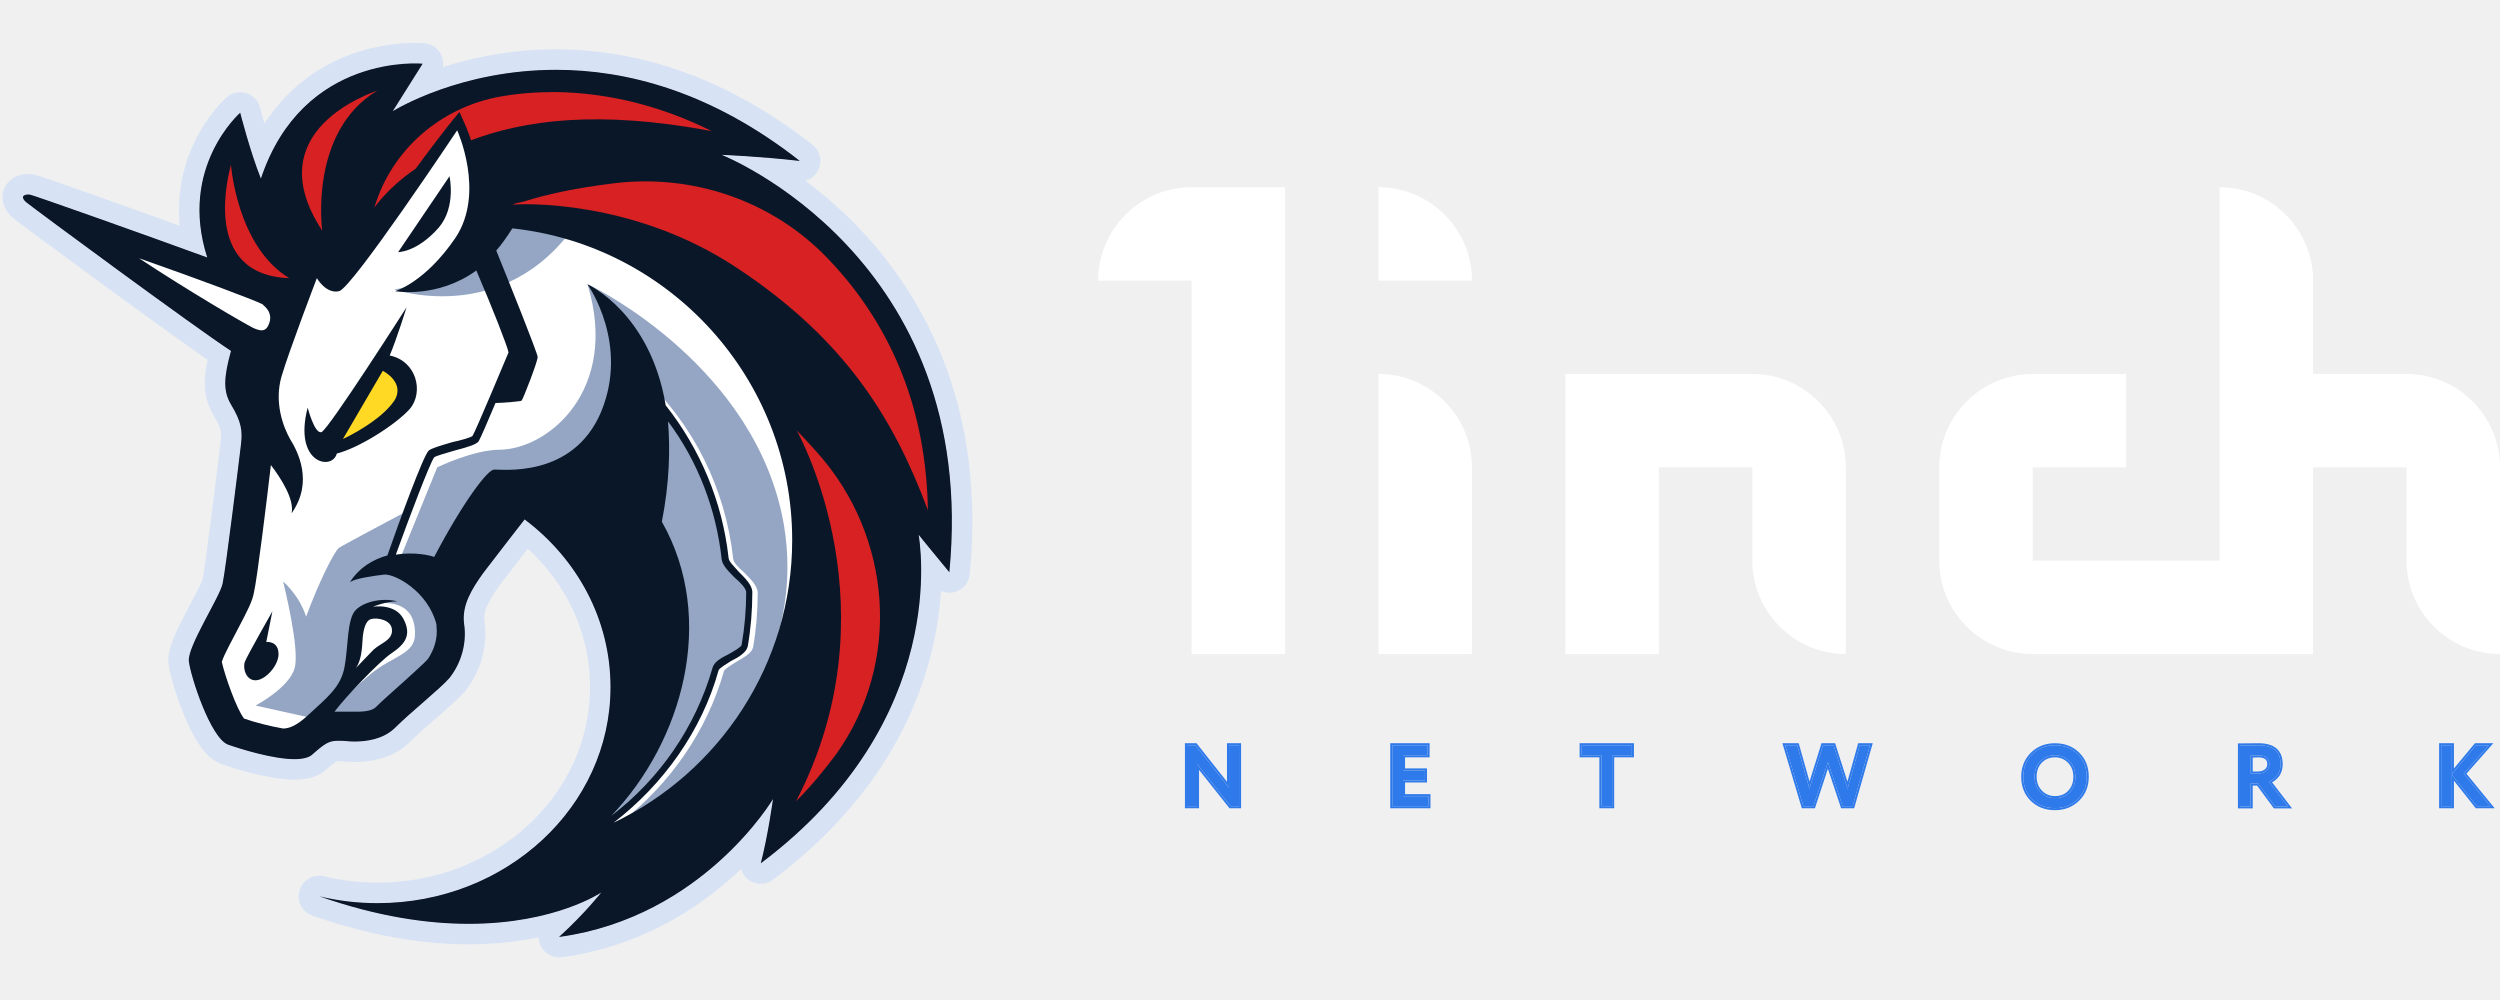
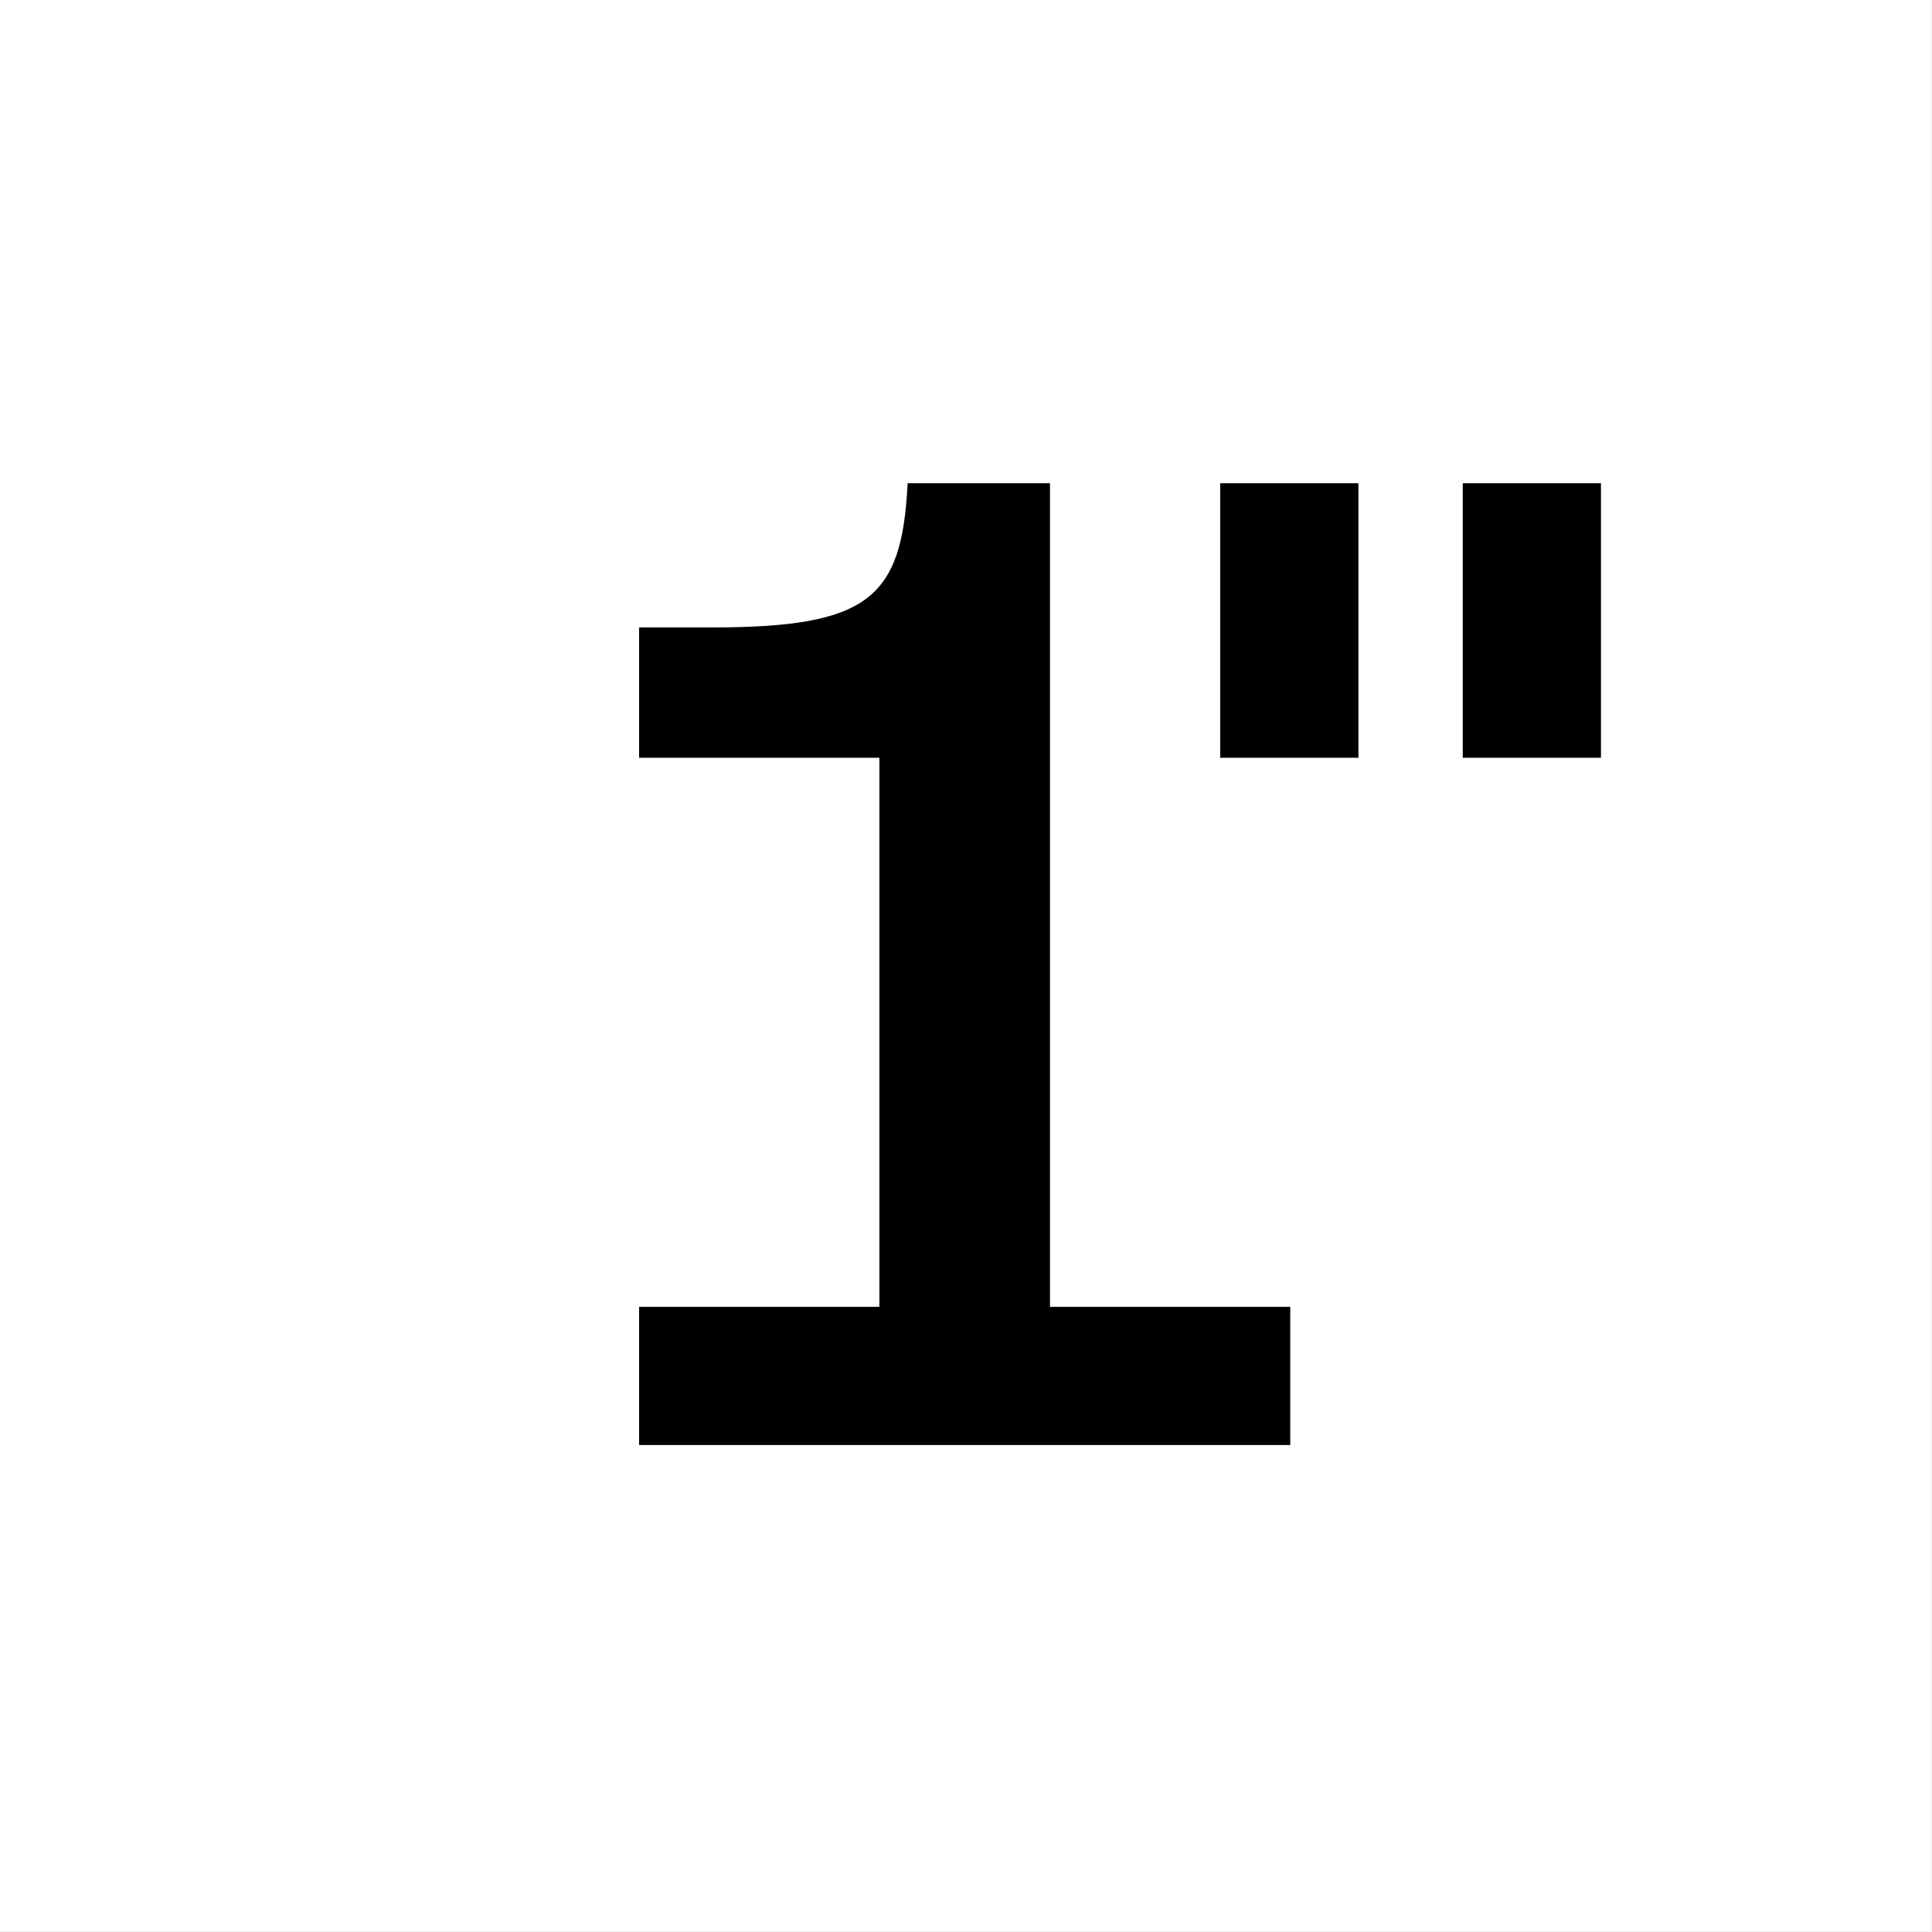
- <svg xmlns="http://www.w3.org/2000/svg" width="200" height="80" viewBox="0 0 200 80" fill="none">
-   <path d="M87.851 22.446H95.327V52.325H102.804V14.977H95.327C91.215 14.977 87.851 18.338 87.851 22.446Z" fill="white" />
-   <path d="M110.28 52.325H117.757V37.386C117.757 33.277 114.393 29.916 110.28 29.916V52.325Z" fill="white" />
-   <path d="M125.234 29.916V52.325H132.71V37.386H140.187V44.855C140.187 48.964 143.552 52.325 147.664 52.325V37.386C147.664 33.277 144.299 29.916 140.187 29.916H125.234Z" fill="white" />
-   <path d="M192.523 29.916H185.047V22.446C185.047 18.338 181.682 14.977 177.57 14.977V44.855H162.617V37.386H170.094V29.916H162.617C158.505 29.916 155.14 33.277 155.14 37.386V44.855C155.14 48.964 158.505 52.325 162.617 52.325H185.047V37.386H192.523V44.855C192.523 48.964 195.888 52.325 200 52.325V37.386C200 33.277 196.636 29.916 192.523 29.916Z" fill="white" />
-   <path d="M110.28 22.446H117.757C117.757 18.338 114.393 14.977 110.28 14.977V22.446Z" fill="white" />
-   <mask id="path-2-outside-1_1507_1396" maskUnits="userSpaceOnUse" x="93.959" y="58.622" width="106" height="7" fill="black">
-     <rect fill="white" x="93.959" y="58.622" width="106" height="7" />
-     <path fill-rule="evenodd" clip-rule="evenodd" d="M99.123 59.622V64.496H98.441L95.76 61.119V64.496H94.959V59.622H95.641L98.322 63.013V59.622H99.123ZM114.273 64.496H111.384V59.622H114.204V60.423H112.24V61.635H113.995V62.435H112.24V63.696H114.273V64.496ZM126.534 60.423H128.114V64.496H128.971V60.423H130.551V59.622H126.534V60.423ZM148.779 59.622H149.601L148.208 64.496H147.408L146.231 60.973L145.075 64.496H144.267L142.812 59.622H143.773L144.755 63.097L145.841 59.622H146.69L147.804 63.104L148.779 59.622ZM162.571 60.346C162.098 60.829 161.861 61.426 161.861 62.136C161.861 62.883 162.1 63.489 162.578 63.953C163.057 64.417 163.662 64.65 164.396 64.65C165.125 64.65 165.73 64.413 166.213 63.939C166.696 63.466 166.937 62.865 166.937 62.136C166.937 61.393 166.696 60.787 166.213 60.319C165.735 59.854 165.129 59.622 164.396 59.622C163.662 59.622 163.054 59.864 162.571 60.346ZM163.233 63.361C162.922 63.036 162.766 62.628 162.766 62.136C162.766 61.635 162.92 61.224 163.226 60.903C163.537 60.583 163.927 60.423 164.396 60.423C164.855 60.423 165.243 60.583 165.559 60.903C165.874 61.228 166.032 61.639 166.032 62.136C166.032 62.628 165.884 63.036 165.586 63.361C165.294 63.686 164.897 63.849 164.396 63.849C163.932 63.849 163.544 63.686 163.233 63.361ZM180.054 62.686V64.51H179.198V59.636C179.439 59.636 179.702 59.634 179.985 59.629C180.268 59.624 180.5 59.622 180.681 59.622C181.86 59.622 182.45 60.123 182.45 61.126C182.45 61.498 182.354 61.804 182.164 62.045C181.974 62.277 181.756 62.435 181.51 62.519L183.035 64.51H181.997L180.653 62.686H180.054ZM180.639 60.423C180.616 60.423 180.579 60.425 180.528 60.43C180.477 60.43 180.405 60.432 180.312 60.437H180.054V61.885H180.611C180.885 61.885 181.108 61.818 181.28 61.683C181.456 61.549 181.544 61.365 181.544 61.133C181.544 60.66 181.243 60.423 180.639 60.423ZM195.294 64.496H196.151V61.983L198.142 64.496H199.228L197.098 61.892L199.103 59.622H198.073L196.151 61.934V59.622H195.294V64.496Z" />
-   </mask>
-   <path fill-rule="evenodd" clip-rule="evenodd" d="M99.123 59.622V64.496H98.441L95.76 61.119V64.496H94.959V59.622H95.641L98.322 63.013V59.622H99.123ZM114.273 64.496H111.384V59.622H114.204V60.423H112.24V61.635H113.995V62.435H112.24V63.696H114.273V64.496ZM126.534 60.423H128.114V64.496H128.971V60.423H130.551V59.622H126.534V60.423ZM148.779 59.622H149.601L148.208 64.496H147.408L146.231 60.973L145.075 64.496H144.267L142.812 59.622H143.773L144.755 63.097L145.841 59.622H146.69L147.804 63.104L148.779 59.622ZM162.571 60.346C162.098 60.829 161.861 61.426 161.861 62.136C161.861 62.883 162.1 63.489 162.578 63.953C163.057 64.417 163.662 64.65 164.396 64.65C165.125 64.65 165.73 64.413 166.213 63.939C166.696 63.466 166.937 62.865 166.937 62.136C166.937 61.393 166.696 60.787 166.213 60.319C165.735 59.854 165.129 59.622 164.396 59.622C163.662 59.622 163.054 59.864 162.571 60.346ZM163.233 63.361C162.922 63.036 162.766 62.628 162.766 62.136C162.766 61.635 162.92 61.224 163.226 60.903C163.537 60.583 163.927 60.423 164.396 60.423C164.855 60.423 165.243 60.583 165.559 60.903C165.874 61.228 166.032 61.639 166.032 62.136C166.032 62.628 165.884 63.036 165.586 63.361C165.294 63.686 164.897 63.849 164.396 63.849C163.932 63.849 163.544 63.686 163.233 63.361ZM180.054 62.686V64.51H179.198V59.636C179.439 59.636 179.702 59.634 179.985 59.629C180.268 59.624 180.5 59.622 180.681 59.622C181.86 59.622 182.45 60.123 182.45 61.126C182.45 61.498 182.354 61.804 182.164 62.045C181.974 62.277 181.756 62.435 181.51 62.519L183.035 64.51H181.997L180.653 62.686H180.054ZM180.639 60.423C180.616 60.423 180.579 60.425 180.528 60.43C180.477 60.43 180.405 60.432 180.312 60.437H180.054V61.885H180.611C180.885 61.885 181.108 61.818 181.28 61.683C181.456 61.549 181.544 61.365 181.544 61.133C181.544 60.66 181.243 60.423 180.639 60.423ZM195.294 64.496H196.151V61.983L198.142 64.496H199.228L197.098 61.892L199.103 59.622H198.073L196.151 61.934V59.622H195.294V64.496Z" fill="#2F7AEA" />
-   <path d="M99.123 64.496V64.66H99.287V64.496H99.123ZM99.123 59.622H99.287V59.458H99.123V59.622ZM98.441 64.496L98.312 64.598L98.361 64.66H98.441V64.496ZM95.76 61.119L95.888 61.017L95.596 60.649V61.119H95.76ZM95.76 64.496V64.66H95.924V64.496H95.76ZM94.959 64.496H94.795V64.66H94.959V64.496ZM94.959 59.622V59.458H94.795V59.622H94.959ZM95.641 59.622L95.77 59.52L95.721 59.458H95.641V59.622ZM98.322 63.013L98.194 63.115L98.486 63.485V63.013H98.322ZM98.322 59.622V59.458H98.158V59.622H98.322ZM111.384 64.496H111.22V64.66H111.384V64.496ZM114.273 64.496V64.66H114.437V64.496H114.273ZM111.384 59.622V59.458H111.22V59.622H111.384ZM114.204 59.622H114.368V59.458H114.204V59.622ZM114.204 60.423V60.587H114.368V60.423H114.204ZM112.24 60.423V60.259H112.076V60.423H112.24ZM112.24 61.635H112.076V61.798H112.24V61.635ZM113.995 61.635H114.159V61.471H113.995V61.635ZM113.995 62.435V62.599H114.159V62.435H113.995ZM112.24 62.435V62.271H112.076V62.435H112.24ZM112.24 63.696H112.076V63.859H112.24V63.696ZM114.273 63.696H114.437V63.532H114.273V63.696ZM128.114 60.423H128.278V60.259H128.114V60.423ZM126.534 60.423H126.37V60.587H126.534V60.423ZM128.114 64.496H127.95V64.66H128.114V64.496ZM128.971 64.496V64.66H129.135V64.496H128.971ZM128.971 60.423V60.259H128.807V60.423H128.971ZM130.551 60.423V60.587H130.715V60.423H130.551ZM130.551 59.622H130.715V59.458H130.551V59.622ZM126.534 59.622V59.458H126.37V59.622H126.534ZM149.601 59.622L149.759 59.667L149.818 59.458H149.601V59.622ZM148.779 59.622V59.458H148.655L148.621 59.578L148.779 59.622ZM148.208 64.496V64.66H148.332L148.366 64.541L148.208 64.496ZM147.408 64.496L147.252 64.548L147.289 64.66H147.408V64.496ZM146.231 60.973L146.386 60.921L146.229 60.451L146.075 60.922L146.231 60.973ZM145.075 64.496V64.66H145.194L145.231 64.547L145.075 64.496ZM144.267 64.496L144.11 64.543L144.145 64.66H144.267V64.496ZM142.812 59.622V59.458H142.592L142.655 59.669L142.812 59.622ZM143.773 59.622L143.931 59.578L143.897 59.458H143.773V59.622ZM144.755 63.097L144.597 63.141L144.747 63.672L144.911 63.146L144.755 63.097ZM145.841 59.622V59.458H145.72L145.684 59.573L145.841 59.622ZM146.69 59.622L146.847 59.572L146.81 59.458H146.69V59.622ZM147.804 63.104L147.648 63.154L147.815 63.674L147.962 63.148L147.804 63.104ZM162.571 60.346L162.456 60.23L162.454 60.231L162.571 60.346ZM162.578 63.953L162.693 63.836L162.693 63.836L162.578 63.953ZM166.213 63.939L166.328 64.056L166.328 64.056L166.213 63.939ZM166.213 60.319L166.327 60.201L166.327 60.201L166.213 60.319ZM163.233 63.361L163.351 63.248L163.351 63.248L163.233 63.361ZM163.226 60.903L163.108 60.789L163.107 60.79L163.226 60.903ZM165.559 60.903L165.676 60.789L165.675 60.788L165.559 60.903ZM165.586 63.361L165.465 63.251L165.465 63.252L165.586 63.361ZM180.054 64.51V64.674H180.218V64.51H180.054ZM180.054 62.686V62.522H179.89V62.686H180.054ZM179.198 64.51H179.034V64.674H179.198V64.51ZM179.198 59.636V59.472H179.034V59.636H179.198ZM179.985 59.629L179.987 59.793L179.987 59.793L179.985 59.629ZM182.164 62.045L182.291 62.149L182.293 62.147L182.164 62.045ZM181.51 62.519L181.457 62.364L181.24 62.437L181.379 62.618L181.51 62.519ZM183.035 64.51V64.674H183.367L183.165 64.41L183.035 64.51ZM181.997 64.51L181.865 64.608L181.914 64.674H181.997V64.51ZM180.653 62.686L180.785 62.589L180.736 62.522H180.653V62.686ZM180.528 60.43V60.594H180.535L180.543 60.593L180.528 60.43ZM180.312 60.437V60.601L180.32 60.601L180.312 60.437ZM180.054 60.437V60.273H179.89V60.437H180.054ZM180.054 61.885H179.89V62.049H180.054V61.885ZM181.28 61.683L181.18 61.553L181.179 61.554L181.28 61.683ZM196.151 64.496V64.66H196.315V64.496H196.151ZM195.294 64.496H195.13V64.66H195.294V64.496ZM196.151 61.983L196.279 61.881L195.987 61.512V61.983H196.151ZM198.142 64.496L198.014 64.598L198.063 64.66H198.142V64.496ZM199.228 64.496V64.66H199.574L199.355 64.392L199.228 64.496ZM197.098 61.892L196.975 61.784L196.883 61.888L196.971 61.996L197.098 61.892ZM199.103 59.622L199.226 59.731L199.467 59.458H199.103V59.622ZM198.073 59.622V59.458H197.996L197.946 59.517L198.073 59.622ZM196.151 61.934H195.987V62.388L196.277 62.039L196.151 61.934ZM196.151 59.622H196.315V59.458H196.151V59.622ZM195.294 59.622V59.458H195.13V59.622H195.294ZM99.287 64.496V59.622H98.959V64.496H99.287ZM98.441 64.66H99.123V64.332H98.441V64.66ZM95.631 61.221L98.312 64.598L98.569 64.394L95.888 61.017L95.631 61.221ZM95.924 64.496V61.119H95.596V64.496H95.924ZM94.959 64.66H95.76V64.332H94.959V64.66ZM94.795 59.622V64.496H95.123V59.622H94.795ZM95.641 59.458H94.959V59.786H95.641V59.458ZM98.451 62.911L95.77 59.52L95.513 59.724L98.194 63.115L98.451 62.911ZM98.158 59.622V63.013H98.486V59.622H98.158ZM99.123 59.458H98.322V59.786H99.123V59.458ZM111.384 64.66H114.273V64.332H111.384V64.66ZM111.22 59.622V64.496H111.548V59.622H111.22ZM114.204 59.458H111.384V59.786H114.204V59.458ZM114.368 60.423V59.622H114.04V60.423H114.368ZM112.24 60.587H114.204V60.259H112.24V60.587ZM112.404 61.635V60.423H112.076V61.635H112.404ZM113.995 61.471H112.24V61.798H113.995V61.471ZM114.159 62.435V61.635H113.831V62.435H114.159ZM112.24 62.599H113.995V62.271H112.24V62.599ZM112.404 63.696V62.435H112.076V63.696H112.404ZM114.273 63.532H112.24V63.859H114.273V63.532ZM114.437 64.496V63.696H114.109V64.496H114.437ZM128.114 60.259H126.534V60.587H128.114V60.259ZM128.278 64.496V60.423H127.95V64.496H128.278ZM128.971 64.332H128.114V64.66H128.971V64.332ZM128.807 60.423V64.496H129.135V60.423H128.807ZM130.551 60.259H128.971V60.587H130.551V60.259ZM130.387 59.622V60.423H130.715V59.622H130.387ZM126.534 59.786H130.551V59.458H126.534V59.786ZM126.698 60.423V59.622H126.37V60.423H126.698ZM149.601 59.458H148.779V59.786H149.601V59.458ZM148.366 64.541L149.759 59.667L149.443 59.577L148.051 64.451L148.366 64.541ZM147.408 64.66H148.208V64.332H147.408V64.66ZM146.075 61.025L147.252 64.548L147.563 64.444L146.386 60.921L146.075 61.025ZM145.231 64.547L146.387 61.024L146.075 60.922L144.919 64.445L145.231 64.547ZM144.267 64.66H145.075V64.332H144.267V64.66ZM142.655 59.669L144.11 64.543L144.424 64.449L142.969 59.575L142.655 59.669ZM143.773 59.458H142.812V59.786H143.773V59.458ZM144.912 63.052L143.931 59.578L143.615 59.667L144.597 63.141L144.912 63.052ZM145.684 59.573L144.598 63.048L144.911 63.146L145.997 59.671L145.684 59.573ZM146.69 59.458H145.841V59.786H146.69V59.458ZM147.961 63.054L146.847 59.572L146.534 59.672L147.648 63.154L147.961 63.054ZM148.621 59.578L147.647 63.059L147.962 63.148L148.937 59.666L148.621 59.578ZM162.025 62.136C162.025 61.466 162.247 60.912 162.689 60.461L162.454 60.231C161.949 60.747 161.697 61.385 161.697 62.136H162.025ZM162.693 63.836C162.25 63.406 162.025 62.845 162.025 62.136H161.697C161.697 62.922 161.95 63.572 162.464 64.071L162.693 63.836ZM164.396 64.486C163.7 64.486 163.137 64.267 162.693 63.836L162.464 64.071C162.976 64.568 163.624 64.814 164.396 64.814V64.486ZM166.098 63.822C165.649 64.263 165.085 64.486 164.396 64.486V64.814C165.164 64.814 165.812 64.562 166.328 64.056L166.098 63.822ZM166.773 62.136C166.773 62.824 166.547 63.382 166.098 63.822L166.328 64.056C166.845 63.549 167.101 62.905 167.101 62.136H166.773ZM166.099 60.436C166.546 60.871 166.773 61.432 166.773 62.136H167.101C167.101 61.354 166.845 60.704 166.327 60.201L166.099 60.436ZM164.396 59.786C165.091 59.786 165.655 60.005 166.099 60.436L166.327 60.201C165.815 59.704 165.167 59.458 164.396 59.458V59.786ZM162.687 60.462C163.137 60.013 163.702 59.786 164.396 59.786V59.458C163.622 59.458 162.971 59.714 162.456 60.23L162.687 60.462ZM162.602 62.136C162.602 62.666 162.771 63.116 163.114 63.475L163.351 63.248C163.072 62.956 162.93 62.59 162.93 62.136H162.602ZM163.107 60.79C162.768 61.145 162.602 61.598 162.602 62.136H162.93C162.93 61.671 163.071 61.302 163.344 61.017L163.107 60.79ZM164.396 60.259C163.885 60.259 163.452 60.435 163.108 60.789L163.344 61.018C163.622 60.731 163.969 60.587 164.396 60.587V60.259ZM165.675 60.788C165.328 60.436 164.898 60.259 164.396 60.259V60.587C164.813 60.587 165.158 60.73 165.442 61.019L165.675 60.788ZM166.196 62.136C166.196 61.601 166.025 61.148 165.676 60.789L165.441 61.018C165.724 61.309 165.868 61.677 165.868 62.136H166.196ZM165.707 63.472C166.035 63.113 166.196 62.664 166.196 62.136H165.868C165.868 62.592 165.732 62.96 165.465 63.251L165.707 63.472ZM164.396 64.013C164.936 64.013 165.38 63.836 165.708 63.471L165.465 63.252C165.208 63.537 164.858 63.685 164.396 63.685V64.013ZM163.114 63.475C163.458 63.833 163.888 64.013 164.396 64.013V63.685C163.975 63.685 163.63 63.539 163.351 63.248L163.114 63.475ZM180.218 64.51V62.686H179.89V64.51H180.218ZM179.198 64.674H180.054V64.346H179.198V64.674ZM179.034 59.636V64.51H179.362V59.636H179.034ZM179.982 59.465C179.7 59.47 179.438 59.472 179.198 59.472V59.8C179.44 59.8 179.704 59.798 179.987 59.793L179.982 59.465ZM180.681 59.458C180.499 59.458 180.266 59.461 179.982 59.465L179.987 59.793C180.27 59.788 180.501 59.786 180.681 59.786V59.458ZM182.614 61.126C182.614 60.592 182.455 60.164 182.114 59.873C181.777 59.587 181.29 59.458 180.681 59.458V59.786C181.251 59.786 181.648 59.908 181.901 60.123C182.149 60.334 182.286 60.658 182.286 61.126H182.614ZM182.293 62.147C182.511 61.871 182.614 61.526 182.614 61.126H182.286C182.286 61.469 182.198 61.737 182.035 61.944L182.293 62.147ZM181.562 62.674C181.842 62.579 182.084 62.401 182.291 62.149L182.037 61.941C181.863 62.154 181.67 62.291 181.457 62.364L181.562 62.674ZM183.165 64.41L181.64 62.419L181.379 62.618L182.904 64.61L183.165 64.41ZM181.997 64.674H183.035V64.346H181.997V64.674ZM180.521 62.783L181.865 64.608L182.129 64.413L180.785 62.589L180.521 62.783ZM180.054 62.85H180.653V62.522H180.054V62.85ZM180.543 60.593C180.593 60.589 180.624 60.587 180.639 60.587V60.259C180.608 60.259 180.565 60.262 180.513 60.267L180.543 60.593ZM180.32 60.601C180.412 60.596 180.481 60.594 180.528 60.594V60.266C180.473 60.266 180.398 60.268 180.304 60.273L180.32 60.601ZM180.054 60.601H180.312V60.273H180.054V60.601ZM180.218 61.885V60.437H179.89V61.885H180.218ZM180.611 61.721H180.054V62.049H180.611V61.721ZM181.179 61.554C181.042 61.661 180.858 61.721 180.611 61.721V62.049C180.912 62.049 181.174 61.975 181.381 61.812L181.179 61.554ZM181.38 61.133C181.38 61.317 181.314 61.451 181.18 61.553L181.379 61.814C181.598 61.646 181.708 61.414 181.708 61.133H181.38ZM180.639 60.587C180.924 60.587 181.107 60.644 181.217 60.73C181.319 60.809 181.38 60.934 181.38 61.133H181.708C181.708 60.859 181.619 60.628 181.419 60.471C181.227 60.321 180.958 60.259 180.639 60.259V60.587ZM196.151 64.332H195.294V64.66H196.151V64.332ZM195.987 61.983V64.496H196.315V61.983H195.987ZM198.271 64.394L196.279 61.881L196.022 62.084L198.014 64.598L198.271 64.394ZM199.228 64.332H198.142V64.66H199.228V64.332ZM196.971 61.996L199.102 64.6L199.355 64.392L197.225 61.788L196.971 61.996ZM198.98 59.514L196.975 61.784L197.221 62.001L199.226 59.731L198.98 59.514ZM198.073 59.786H199.103V59.458H198.073V59.786ZM196.277 62.039L198.199 59.727L197.946 59.517L196.025 61.829L196.277 62.039ZM195.987 59.622V61.934H196.315V59.622H195.987ZM195.294 59.786H196.151V59.458H195.294V59.786ZM195.458 64.496V59.622H195.13V64.496H195.458Z" fill="#2F7AEA" mask="url(#path-2-outside-1_1507_1396)" />
-   <g opacity="0.3">
-     <mask id="path-4-outside-2_1507_1396" maskUnits="userSpaceOnUse" x="-0.16" y="3.073" width="78" height="74" fill="black">
-       <rect fill="white" x="-0.16" y="3.073" width="78" height="74" />
-       <path d="M35.101 18.208C36.512 16.553 35.96 14.102 35.96 14.102L31.851 20.169C31.789 20.169 33.323 20.23 35.101 18.208Z" />
-       <path d="M21.302 51.358L21.792 48.907C21.792 48.907 19.768 52.461 19.584 52.951C19.4 53.502 19.707 54.483 20.504 54.421C21.302 54.36 22.283 53.196 22.283 52.338C22.283 51.235 21.302 51.358 21.302 51.358Z" />
-       <path d="M57.733 12.387C57.733 12.387 60.799 12.509 63.989 12.877C56.813 7.24 50.005 5.585 44.485 5.585C36.88 5.585 31.728 8.71 31.421 8.894L33.813 5.095C33.813 5.095 24.246 4.176 20.872 14.286C20.014 12.142 19.216 9.017 19.216 9.017C19.216 9.017 14.248 13.367 16.579 20.598C10.875 18.514 2.718 15.634 2.411 15.573C1.982 15.512 1.859 15.696 1.859 15.696C1.859 15.696 1.737 15.88 2.105 16.186C2.779 16.737 15.659 26.235 18.48 28.073C17.867 30.279 17.867 31.321 18.48 32.362C19.339 33.772 19.4 34.507 19.278 35.549C19.155 36.59 18.051 45.598 17.806 46.701C17.56 47.804 14.985 51.725 15.107 52.889C15.23 54.054 16.824 59.017 18.235 59.568C19.278 59.936 21.854 60.733 23.571 60.733C24.184 60.733 24.736 60.61 24.982 60.365C26.024 59.446 26.331 59.262 27.067 59.262C27.128 59.262 27.189 59.262 27.251 59.262C27.558 59.262 27.925 59.323 28.355 59.323C29.336 59.323 30.624 59.139 31.544 58.282C32.893 56.934 35.224 55.095 35.96 54.237C36.88 53.073 37.371 51.48 37.125 49.887C36.941 48.416 37.739 47.13 38.658 45.843C39.824 44.311 41.971 41.554 41.971 41.554C46.202 44.74 48.84 49.581 48.84 54.973C48.84 64.531 40.498 72.252 30.195 72.252C28.6 72.252 27.067 72.068 25.534 71.701C30.256 73.355 34.243 73.906 37.493 73.906C44.424 73.906 48.104 71.394 48.104 71.394C48.104 71.394 46.816 73.049 44.73 74.948C44.792 74.948 44.792 74.948 44.792 74.948C56.261 73.355 61.842 63.919 61.842 63.919C61.842 63.919 61.413 66.983 60.861 69.066C76.132 57.608 73.556 43.269 73.495 42.779C73.618 42.963 75.151 44.801 75.948 45.782C78.401 20.536 57.733 12.387 57.733 12.387ZM34.243 52.706C33.997 53.012 32.955 53.931 32.219 54.605C31.483 55.279 30.685 55.953 30.072 56.566C29.827 56.811 29.336 56.934 28.6 56.934C28.355 56.934 28.11 56.934 27.925 56.934C27.803 56.934 27.68 56.934 27.558 56.934C27.435 56.934 27.373 56.934 27.312 56.934C27.128 56.934 26.944 56.934 26.76 56.934C27.68 55.708 30.379 52.889 31.299 52.277C32.403 51.541 32.955 50.806 32.28 49.519C31.605 48.233 29.827 48.539 29.827 48.539C29.827 48.539 30.869 48.11 31.789 48.11C30.624 47.804 29.152 48.11 28.477 48.784C27.741 49.458 27.864 51.848 27.558 53.38C27.251 54.973 26.208 55.769 24.614 57.24C23.755 58.036 23.142 58.282 22.651 58.282C21.608 58.098 20.382 57.791 19.523 57.485C18.91 56.688 17.99 54.054 17.744 52.951C17.928 52.338 18.664 51.051 19.032 50.316C19.768 48.907 20.198 48.11 20.32 47.375C20.566 46.333 21.363 39.899 21.67 37.203C22.467 38.245 23.571 39.96 23.326 41.063C25.104 38.551 23.816 36.1 23.203 35.12C22.651 34.139 21.915 32.179 22.528 30.095C23.142 28.012 25.349 22.252 25.349 22.252C25.349 22.252 26.085 23.539 27.128 23.294C28.171 23.049 36.573 10.426 36.573 10.426C36.573 10.426 38.843 15.389 36.451 19.005C33.997 22.62 31.605 23.294 31.605 23.294C31.605 23.294 34.979 23.907 38.107 21.639C39.395 24.642 40.621 27.767 40.682 28.196C40.498 28.625 38.045 34.507 37.8 34.875C37.677 34.997 36.819 35.242 36.205 35.365C35.163 35.671 34.549 35.855 34.304 36.039C33.875 36.407 31.912 41.799 30.992 44.434C29.888 44.74 28.784 45.353 27.987 46.578C28.416 46.272 29.765 46.088 30.747 45.965C31.605 45.904 34.243 47.313 34.917 49.948C34.917 50.01 34.917 50.01 34.917 50.071C35.04 51.051 34.733 51.97 34.243 52.706ZM28.477 53.441C29.029 52.644 28.968 51.296 29.029 50.867C29.091 50.438 29.213 49.642 29.704 49.519C30.195 49.397 31.36 49.581 31.36 50.438C31.36 51.235 30.501 51.419 29.888 51.97C29.459 52.399 28.6 53.318 28.477 53.441ZM52.949 41.737C53.562 38.612 53.623 35.916 53.44 33.71C55.831 36.897 57.303 40.757 57.733 44.74C57.794 45.23 58.285 45.72 58.775 46.21C59.205 46.578 59.695 47.068 59.695 47.375C59.695 48.784 59.573 50.193 59.327 51.603C59.266 51.786 58.714 52.093 58.285 52.338C57.671 52.644 57.119 52.951 56.997 53.441C55.647 58.159 52.765 62.326 48.901 65.267C54.605 59.323 57.365 49.519 52.949 41.737ZM49.085 65.818C53.072 62.755 56.138 58.465 57.487 53.625C57.549 53.441 58.101 53.135 58.469 52.889C59.082 52.583 59.695 52.215 59.818 51.725C60.063 50.316 60.186 48.845 60.186 47.375C60.186 46.823 59.634 46.272 59.082 45.72C58.775 45.353 58.285 44.924 58.285 44.617C57.794 40.144 56.015 35.916 53.255 32.424C52.029 25.071 47.122 22.804 47 22.742C47.122 22.926 50.312 27.522 48.104 32.914C45.834 38.367 40.008 37.51 39.517 37.571C39.026 37.571 37.125 40.022 34.733 44.556C34.427 44.434 33.139 44.127 31.667 44.372C32.771 41.309 34.427 36.958 34.733 36.59C34.856 36.468 35.776 36.223 36.389 36.039C37.555 35.733 38.107 35.549 38.291 35.304C38.413 35.12 39.026 33.71 39.64 32.24C40.192 32.24 41.602 32.117 41.725 32.056C41.848 31.933 43.013 28.931 43.013 28.563C43.013 28.257 40.621 22.313 39.701 20.046C40.13 19.556 40.56 18.943 40.989 18.269C53.562 19.617 63.375 30.279 63.375 43.208C63.375 53.135 57.549 61.774 49.085 65.818Z" />
-       <path d="M32.771 32.73C33.936 31.382 33.323 28.87 31.176 28.441C31.728 27.154 32.525 24.581 32.525 24.581C32.525 24.581 26.27 34.384 25.718 34.568C25.166 34.752 24.614 32.608 24.614 32.608C23.448 37.081 26.576 37.693 26.944 36.284C28.662 35.855 31.605 34.017 32.771 32.73Z" />
-     </mask>
-     <path d="M35.101 18.208C36.512 16.553 35.96 14.102 35.96 14.102L31.851 20.169C31.789 20.169 33.323 20.23 35.101 18.208Z" fill="#0A1728" />
-     <path d="M21.302 51.358L21.792 48.907C21.792 48.907 19.768 52.461 19.584 52.951C19.4 53.502 19.707 54.483 20.504 54.421C21.302 54.36 22.283 53.196 22.283 52.338C22.283 51.235 21.302 51.358 21.302 51.358Z" fill="#0A1728" />
-     <path d="M57.733 12.387C57.733 12.387 60.799 12.509 63.989 12.877C56.813 7.24 50.005 5.585 44.485 5.585C36.88 5.585 31.728 8.71 31.421 8.894L33.813 5.095C33.813 5.095 24.246 4.176 20.872 14.286C20.014 12.142 19.216 9.017 19.216 9.017C19.216 9.017 14.248 13.367 16.579 20.598C10.875 18.514 2.718 15.634 2.411 15.573C1.982 15.512 1.859 15.696 1.859 15.696C1.859 15.696 1.737 15.88 2.105 16.186C2.779 16.737 15.659 26.235 18.48 28.073C17.867 30.279 17.867 31.321 18.48 32.362C19.339 33.772 19.4 34.507 19.278 35.549C19.155 36.59 18.051 45.598 17.806 46.701C17.56 47.804 14.985 51.725 15.107 52.889C15.23 54.054 16.824 59.017 18.235 59.568C19.278 59.936 21.854 60.733 23.571 60.733C24.184 60.733 24.736 60.61 24.982 60.365C26.024 59.446 26.331 59.262 27.067 59.262C27.128 59.262 27.189 59.262 27.251 59.262C27.558 59.262 27.925 59.323 28.355 59.323C29.336 59.323 30.624 59.139 31.544 58.282C32.893 56.934 35.224 55.095 35.96 54.237C36.88 53.073 37.371 51.48 37.125 49.887C36.941 48.416 37.739 47.13 38.658 45.843C39.824 44.311 41.971 41.554 41.971 41.554C46.202 44.74 48.84 49.581 48.84 54.973C48.84 64.531 40.498 72.252 30.195 72.252C28.6 72.252 27.067 72.068 25.534 71.701C30.256 73.355 34.243 73.906 37.493 73.906C44.424 73.906 48.104 71.394 48.104 71.394C48.104 71.394 46.816 73.049 44.73 74.948C44.792 74.948 44.792 74.948 44.792 74.948C56.261 73.355 61.842 63.919 61.842 63.919C61.842 63.919 61.413 66.983 60.861 69.066C76.132 57.608 73.556 43.269 73.495 42.779C73.618 42.963 75.151 44.801 75.948 45.782C78.401 20.536 57.733 12.387 57.733 12.387ZM34.243 52.706C33.997 53.012 32.955 53.931 32.219 54.605C31.483 55.279 30.685 55.953 30.072 56.566C29.827 56.811 29.336 56.934 28.6 56.934C28.355 56.934 28.11 56.934 27.925 56.934C27.803 56.934 27.68 56.934 27.558 56.934C27.435 56.934 27.373 56.934 27.312 56.934C27.128 56.934 26.944 56.934 26.76 56.934C27.68 55.708 30.379 52.889 31.299 52.277C32.403 51.541 32.955 50.806 32.28 49.519C31.605 48.233 29.827 48.539 29.827 48.539C29.827 48.539 30.869 48.11 31.789 48.11C30.624 47.804 29.152 48.11 28.477 48.784C27.741 49.458 27.864 51.848 27.558 53.38C27.251 54.973 26.208 55.769 24.614 57.24C23.755 58.036 23.142 58.282 22.651 58.282C21.608 58.098 20.382 57.791 19.523 57.485C18.91 56.688 17.99 54.054 17.744 52.951C17.928 52.338 18.664 51.051 19.032 50.316C19.768 48.907 20.198 48.11 20.32 47.375C20.566 46.333 21.363 39.899 21.67 37.203C22.467 38.245 23.571 39.96 23.326 41.063C25.104 38.551 23.816 36.1 23.203 35.12C22.651 34.139 21.915 32.179 22.528 30.095C23.142 28.012 25.349 22.252 25.349 22.252C25.349 22.252 26.085 23.539 27.128 23.294C28.171 23.049 36.573 10.426 36.573 10.426C36.573 10.426 38.843 15.389 36.451 19.005C33.997 22.62 31.605 23.294 31.605 23.294C31.605 23.294 34.979 23.907 38.107 21.639C39.395 24.642 40.621 27.767 40.682 28.196C40.498 28.625 38.045 34.507 37.8 34.875C37.677 34.997 36.819 35.242 36.205 35.365C35.163 35.671 34.549 35.855 34.304 36.039C33.875 36.407 31.912 41.799 30.992 44.434C29.888 44.74 28.784 45.353 27.987 46.578C28.416 46.272 29.765 46.088 30.747 45.965C31.605 45.904 34.243 47.313 34.917 49.948C34.917 50.01 34.917 50.01 34.917 50.071C35.04 51.051 34.733 51.97 34.243 52.706ZM28.477 53.441C29.029 52.644 28.968 51.296 29.029 50.867C29.091 50.438 29.213 49.642 29.704 49.519C30.195 49.397 31.36 49.581 31.36 50.438C31.36 51.235 30.501 51.419 29.888 51.97C29.459 52.399 28.6 53.318 28.477 53.441ZM52.949 41.737C53.562 38.612 53.623 35.916 53.44 33.71C55.831 36.897 57.303 40.757 57.733 44.74C57.794 45.23 58.285 45.72 58.775 46.21C59.205 46.578 59.695 47.068 59.695 47.375C59.695 48.784 59.573 50.193 59.327 51.603C59.266 51.786 58.714 52.093 58.285 52.338C57.671 52.644 57.119 52.951 56.997 53.441C55.647 58.159 52.765 62.326 48.901 65.267C54.605 59.323 57.365 49.519 52.949 41.737ZM49.085 65.818C53.072 62.755 56.138 58.465 57.487 53.625C57.549 53.441 58.101 53.135 58.469 52.889C59.082 52.583 59.695 52.215 59.818 51.725C60.063 50.316 60.186 48.845 60.186 47.375C60.186 46.823 59.634 46.272 59.082 45.72C58.775 45.353 58.285 44.924 58.285 44.617C57.794 40.144 56.015 35.916 53.255 32.424C52.029 25.071 47.122 22.804 47 22.742C47.122 22.926 50.312 27.522 48.104 32.914C45.834 38.367 40.008 37.51 39.517 37.571C39.026 37.571 37.125 40.022 34.733 44.556C34.427 44.434 33.139 44.127 31.667 44.372C32.771 41.309 34.427 36.958 34.733 36.59C34.856 36.468 35.776 36.223 36.389 36.039C37.555 35.733 38.107 35.549 38.291 35.304C38.413 35.12 39.026 33.71 39.64 32.24C40.192 32.24 41.602 32.117 41.725 32.056C41.848 31.933 43.013 28.931 43.013 28.563C43.013 28.257 40.621 22.313 39.701 20.046C40.13 19.556 40.56 18.943 40.989 18.269C53.562 19.617 63.375 30.279 63.375 43.208C63.375 53.135 57.549 61.774 49.085 65.818Z" fill="#0A1728" />
-     <path d="M32.771 32.73C33.936 31.382 33.323 28.87 31.176 28.441C31.728 27.154 32.525 24.581 32.525 24.581C32.525 24.581 26.27 34.384 25.718 34.568C25.166 34.752 24.614 32.608 24.614 32.608C23.448 37.081 26.576 37.693 26.944 36.284C28.662 35.855 31.605 34.017 32.771 32.73Z" fill="#0A1728" />
-     <path d="M35.101 18.208C36.512 16.553 35.96 14.102 35.96 14.102L31.851 20.169C31.789 20.169 33.323 20.23 35.101 18.208Z" stroke="#9EC5FF" stroke-width="3.28" stroke-linejoin="round" mask="url(#path-4-outside-2_1507_1396)" />
-     <path d="M21.302 51.358L21.792 48.907C21.792 48.907 19.768 52.461 19.584 52.951C19.4 53.502 19.707 54.483 20.504 54.421C21.302 54.36 22.283 53.196 22.283 52.338C22.283 51.235 21.302 51.358 21.302 51.358Z" stroke="#9EC5FF" stroke-width="3.28" stroke-linejoin="round" mask="url(#path-4-outside-2_1507_1396)" />
-     <path d="M57.733 12.387C57.733 12.387 60.799 12.509 63.989 12.877C56.813 7.24 50.005 5.585 44.485 5.585C36.88 5.585 31.728 8.71 31.421 8.894L33.813 5.095C33.813 5.095 24.246 4.176 20.872 14.286C20.014 12.142 19.216 9.017 19.216 9.017C19.216 9.017 14.248 13.367 16.579 20.598C10.875 18.514 2.718 15.634 2.411 15.573C1.982 15.512 1.859 15.696 1.859 15.696C1.859 15.696 1.737 15.88 2.105 16.186C2.779 16.737 15.659 26.235 18.48 28.073C17.867 30.279 17.867 31.321 18.48 32.362C19.339 33.772 19.4 34.507 19.278 35.549C19.155 36.59 18.051 45.598 17.806 46.701C17.56 47.804 14.985 51.725 15.107 52.889C15.23 54.054 16.824 59.017 18.235 59.568C19.278 59.936 21.854 60.733 23.571 60.733C24.184 60.733 24.736 60.61 24.982 60.365C26.024 59.446 26.331 59.262 27.067 59.262C27.128 59.262 27.189 59.262 27.251 59.262C27.558 59.262 27.925 59.323 28.355 59.323C29.336 59.323 30.624 59.139 31.544 58.282C32.893 56.934 35.224 55.095 35.96 54.237C36.88 53.073 37.371 51.48 37.125 49.887C36.941 48.416 37.739 47.13 38.658 45.843C39.824 44.311 41.971 41.554 41.971 41.554C46.202 44.74 48.84 49.581 48.84 54.973C48.84 64.531 40.498 72.252 30.195 72.252C28.6 72.252 27.067 72.068 25.534 71.701C30.256 73.355 34.243 73.906 37.493 73.906C44.424 73.906 48.104 71.394 48.104 71.394C48.104 71.394 46.816 73.049 44.73 74.948C44.792 74.948 44.792 74.948 44.792 74.948C56.261 73.355 61.842 63.919 61.842 63.919C61.842 63.919 61.413 66.983 60.861 69.066C76.132 57.608 73.556 43.269 73.495 42.779C73.618 42.963 75.151 44.801 75.948 45.782C78.401 20.536 57.733 12.387 57.733 12.387ZM34.243 52.706C33.997 53.012 32.955 53.931 32.219 54.605C31.483 55.279 30.685 55.953 30.072 56.566C29.827 56.811 29.336 56.934 28.6 56.934C28.355 56.934 28.11 56.934 27.925 56.934C27.803 56.934 27.68 56.934 27.558 56.934C27.435 56.934 27.373 56.934 27.312 56.934C27.128 56.934 26.944 56.934 26.76 56.934C27.68 55.708 30.379 52.889 31.299 52.277C32.403 51.541 32.955 50.806 32.28 49.519C31.605 48.233 29.827 48.539 29.827 48.539C29.827 48.539 30.869 48.11 31.789 48.11C30.624 47.804 29.152 48.11 28.477 48.784C27.741 49.458 27.864 51.848 27.558 53.38C27.251 54.973 26.208 55.769 24.614 57.24C23.755 58.036 23.142 58.282 22.651 58.282C21.608 58.098 20.382 57.791 19.523 57.485C18.91 56.688 17.99 54.054 17.744 52.951C17.928 52.338 18.664 51.051 19.032 50.316C19.768 48.907 20.198 48.11 20.32 47.375C20.566 46.333 21.363 39.899 21.67 37.203C22.467 38.245 23.571 39.96 23.326 41.063C25.104 38.551 23.816 36.1 23.203 35.12C22.651 34.139 21.915 32.179 22.528 30.095C23.142 28.012 25.349 22.252 25.349 22.252C25.349 22.252 26.085 23.539 27.128 23.294C28.171 23.049 36.573 10.426 36.573 10.426C36.573 10.426 38.843 15.389 36.451 19.005C33.997 22.62 31.605 23.294 31.605 23.294C31.605 23.294 34.979 23.907 38.107 21.639C39.395 24.642 40.621 27.767 40.682 28.196C40.498 28.625 38.045 34.507 37.8 34.875C37.677 34.997 36.819 35.242 36.205 35.365C35.163 35.671 34.549 35.855 34.304 36.039C33.875 36.407 31.912 41.799 30.992 44.434C29.888 44.74 28.784 45.353 27.987 46.578C28.416 46.272 29.765 46.088 30.747 45.965C31.605 45.904 34.243 47.313 34.917 49.948C34.917 50.01 34.917 50.01 34.917 50.071C35.04 51.051 34.733 51.97 34.243 52.706ZM28.477 53.441C29.029 52.644 28.968 51.296 29.029 50.867C29.091 50.438 29.213 49.642 29.704 49.519C30.195 49.397 31.36 49.581 31.36 50.438C31.36 51.235 30.501 51.419 29.888 51.97C29.459 52.399 28.6 53.318 28.477 53.441ZM52.949 41.737C53.562 38.612 53.623 35.916 53.44 33.71C55.831 36.897 57.303 40.757 57.733 44.74C57.794 45.23 58.285 45.72 58.775 46.21C59.205 46.578 59.695 47.068 59.695 47.375C59.695 48.784 59.573 50.193 59.327 51.603C59.266 51.786 58.714 52.093 58.285 52.338C57.671 52.644 57.119 52.951 56.997 53.441C55.647 58.159 52.765 62.326 48.901 65.267C54.605 59.323 57.365 49.519 52.949 41.737ZM49.085 65.818C53.072 62.755 56.138 58.465 57.487 53.625C57.549 53.441 58.101 53.135 58.469 52.889C59.082 52.583 59.695 52.215 59.818 51.725C60.063 50.316 60.186 48.845 60.186 47.375C60.186 46.823 59.634 46.272 59.082 45.72C58.775 45.353 58.285 44.924 58.285 44.617C57.794 40.144 56.015 35.916 53.255 32.424C52.029 25.071 47.122 22.804 47 22.742C47.122 22.926 50.312 27.522 48.104 32.914C45.834 38.367 40.008 37.51 39.517 37.571C39.026 37.571 37.125 40.022 34.733 44.556C34.427 44.434 33.139 44.127 31.667 44.372C32.771 41.309 34.427 36.958 34.733 36.59C34.856 36.468 35.776 36.223 36.389 36.039C37.555 35.733 38.107 35.549 38.291 35.304C38.413 35.12 39.026 33.71 39.64 32.24C40.192 32.24 41.602 32.117 41.725 32.056C41.848 31.933 43.013 28.931 43.013 28.563C43.013 28.257 40.621 22.313 39.701 20.046C40.13 19.556 40.56 18.943 40.989 18.269C53.562 19.617 63.375 30.279 63.375 43.208C63.375 53.135 57.549 61.774 49.085 65.818Z" stroke="#9EC5FF" stroke-width="3.28" stroke-linejoin="round" mask="url(#path-4-outside-2_1507_1396)" />
-     <path d="M32.771 32.73C33.936 31.382 33.323 28.87 31.176 28.441C31.728 27.154 32.525 24.581 32.525 24.581C32.525 24.581 26.27 34.384 25.718 34.568C25.166 34.752 24.614 32.608 24.614 32.608C23.448 37.081 26.576 37.693 26.944 36.284C28.662 35.855 31.605 34.017 32.771 32.73Z" stroke="#9EC5FF" stroke-width="3.28" stroke-linejoin="round" mask="url(#path-4-outside-2_1507_1396)" />
-   </g>
-   <path d="M19.523 43.576L21.486 28.808L4.436 16.983L20.014 22.252L23.694 16.615L37.125 8.281L66.749 24.581L68.282 49.458L55.096 67.779L44.669 69.372L50.066 59.507V50.009L46.141 42.595L42.155 39.96L36.021 46.272V52.951L31.238 57.424L25.166 58.159L22.467 59.691L18.051 58.282L16.211 51.664L19.523 47.007V43.576Z" fill="white" />
-   <path d="M46.755 16.86C43.504 16.186 39.947 16.37 39.947 16.37C39.947 16.37 38.782 21.762 31.544 23.171C31.606 23.171 41.112 26.419 46.755 16.86Z" fill="#94A6C3" />
-   <path d="M49.699 65.757C53.624 62.693 56.568 58.465 57.917 53.686C57.978 53.502 58.53 53.196 58.898 52.95C59.512 52.583 60.125 52.276 60.248 51.786C60.493 50.377 60.616 48.906 60.616 47.436C60.616 46.884 60.064 46.333 59.512 45.781C59.082 45.414 58.653 44.985 58.653 44.678C58.04 39.102 55.464 33.894 51.355 30.095L50.925 30.524C54.912 34.262 57.488 39.348 58.04 44.74C58.101 45.23 58.592 45.72 59.082 46.21C59.512 46.578 60.002 47.129 60.002 47.374C60.002 48.784 59.88 50.193 59.634 51.602C59.573 51.848 59.021 52.093 58.592 52.338C57.978 52.644 57.426 52.95 57.304 53.441C55.832 58.649 52.459 63.183 47.981 66.124C48.779 64.409 51.293 58.833 52.642 56.014L52.397 46.946L44.608 39.409L40.192 40.022L35.347 47.865C35.347 47.865 37.616 50.745 34.427 54.115C31.299 57.424 28.846 58.159 28.846 58.159L26.576 56.933C27.251 56.075 28.601 54.789 29.643 53.931C31.422 52.46 33.2 52.338 33.2 50.745C33.262 47.436 29.704 48.355 29.704 48.355L28.416 49.58L27.864 54.115L25.166 57.485L24.859 57.424L20.443 56.443C20.443 56.443 23.142 55.034 23.571 53.441C24.001 51.909 22.713 46.823 22.651 46.517C22.713 46.578 23.939 47.62 24.491 49.335C25.473 46.639 26.761 44.066 27.128 43.821C27.497 43.575 32.464 40.941 32.464 40.941L30.808 45.291L32.035 44.617L34.979 37.387C34.979 37.387 37.862 35.977 40.008 35.977C43.872 35.916 49.576 31.198 47 22.742C47.736 23.049 60.493 29.421 62.701 41.921C64.357 51.541 58.898 60.549 49.699 65.757Z" fill="#94A6C3" />
-   <path d="M35.101 18.208C36.512 16.553 35.96 14.102 35.96 14.102L31.851 20.169C31.789 20.169 33.323 20.23 35.101 18.208Z" fill="#0A1728" />
-   <path d="M21.302 51.358L21.792 48.907C21.792 48.907 19.768 52.461 19.584 52.951C19.4 53.502 19.707 54.483 20.504 54.421C21.302 54.36 22.283 53.196 22.283 52.338C22.283 51.235 21.302 51.358 21.302 51.358Z" fill="#0A1728" />
-   <path d="M57.733 12.387C57.733 12.387 60.799 12.509 63.989 12.877C56.813 7.24 50.005 5.585 44.485 5.585C36.88 5.585 31.728 8.71 31.421 8.894L33.813 5.095C33.813 5.095 24.246 4.176 20.872 14.286C20.014 12.142 19.216 9.017 19.216 9.017C19.216 9.017 14.248 13.367 16.579 20.598C10.875 18.514 2.718 15.634 2.411 15.573C1.982 15.512 1.859 15.696 1.859 15.696C1.859 15.696 1.737 15.88 2.105 16.186C2.779 16.737 15.659 26.235 18.48 28.073C17.867 30.279 17.867 31.321 18.48 32.362C19.339 33.772 19.4 34.507 19.278 35.549C19.155 36.59 18.051 45.598 17.806 46.701C17.56 47.804 14.985 51.725 15.107 52.889C15.23 54.054 16.824 59.017 18.235 59.568C19.278 59.936 21.854 60.733 23.571 60.733C24.184 60.733 24.736 60.61 24.982 60.365C26.024 59.446 26.331 59.262 27.067 59.262C27.128 59.262 27.189 59.262 27.251 59.262C27.558 59.262 27.925 59.323 28.355 59.323C29.336 59.323 30.624 59.139 31.544 58.282C32.893 56.934 35.224 55.095 35.96 54.237C36.88 53.073 37.371 51.48 37.125 49.887C36.941 48.416 37.739 47.13 38.658 45.843C39.824 44.311 41.971 41.554 41.971 41.554C46.202 44.74 48.84 49.581 48.84 54.973C48.84 64.531 40.498 72.252 30.195 72.252C28.6 72.252 27.067 72.068 25.534 71.701C30.256 73.355 34.243 73.906 37.493 73.906C44.424 73.906 48.104 71.394 48.104 71.394C48.104 71.394 46.816 73.049 44.73 74.948C44.792 74.948 44.792 74.948 44.792 74.948C56.261 73.355 61.842 63.919 61.842 63.919C61.842 63.919 61.413 66.983 60.861 69.066C76.132 57.608 73.556 43.269 73.495 42.779C73.618 42.963 75.151 44.801 75.948 45.782C78.401 20.536 57.733 12.387 57.733 12.387ZM34.243 52.706C33.997 53.012 32.955 53.931 32.219 54.605C31.483 55.279 30.685 55.953 30.072 56.566C29.827 56.811 29.336 56.934 28.6 56.934C28.355 56.934 28.11 56.934 27.925 56.934C27.803 56.934 27.68 56.934 27.558 56.934C27.435 56.934 27.373 56.934 27.312 56.934C27.128 56.934 26.944 56.934 26.76 56.934C27.68 55.708 30.379 52.889 31.299 52.277C32.403 51.541 32.955 50.806 32.28 49.519C31.605 48.233 29.827 48.539 29.827 48.539C29.827 48.539 30.869 48.11 31.789 48.11C30.624 47.804 29.152 48.11 28.477 48.784C27.741 49.458 27.864 51.848 27.558 53.38C27.251 54.973 26.208 55.769 24.614 57.24C23.755 58.036 23.142 58.282 22.651 58.282C21.608 58.098 20.382 57.791 19.523 57.485C18.91 56.688 17.99 54.054 17.744 52.951C17.928 52.338 18.664 51.051 19.032 50.316C19.768 48.907 20.198 48.11 20.32 47.375C20.566 46.333 21.363 39.899 21.67 37.203C22.467 38.245 23.571 39.96 23.326 41.063C25.104 38.551 23.816 36.1 23.203 35.12C22.651 34.139 21.915 32.179 22.528 30.095C23.142 28.012 25.349 22.252 25.349 22.252C25.349 22.252 26.085 23.539 27.128 23.294C28.171 23.049 36.573 10.426 36.573 10.426C36.573 10.426 38.843 15.389 36.451 19.005C33.997 22.62 31.605 23.294 31.605 23.294C31.605 23.294 34.979 23.907 38.107 21.639C39.395 24.642 40.621 27.767 40.682 28.196C40.498 28.625 38.045 34.507 37.8 34.875C37.677 34.997 36.819 35.242 36.205 35.365C35.163 35.671 34.549 35.855 34.304 36.039C33.875 36.407 31.912 41.799 30.992 44.434C29.888 44.74 28.784 45.353 27.987 46.578C28.416 46.272 29.765 46.088 30.747 45.965C31.605 45.904 34.243 47.313 34.917 49.948C34.917 50.01 34.917 50.01 34.917 50.071C35.04 51.051 34.733 51.97 34.243 52.706ZM28.477 53.441C29.029 52.644 28.968 51.296 29.029 50.867C29.091 50.438 29.213 49.642 29.704 49.519C30.195 49.397 31.36 49.581 31.36 50.438C31.36 51.235 30.501 51.419 29.888 51.97C29.459 52.399 28.6 53.318 28.477 53.441ZM52.949 41.737C53.562 38.612 53.623 35.916 53.44 33.71C55.831 36.897 57.303 40.757 57.733 44.74C57.794 45.23 58.285 45.72 58.775 46.21C59.205 46.578 59.695 47.068 59.695 47.375C59.695 48.784 59.573 50.193 59.327 51.603C59.266 51.786 58.714 52.093 58.285 52.338C57.671 52.644 57.119 52.951 56.997 53.441C55.647 58.159 52.765 62.326 48.901 65.267C54.605 59.323 57.365 49.519 52.949 41.737ZM49.085 65.818C53.072 62.755 56.138 58.465 57.487 53.625C57.549 53.441 58.101 53.135 58.469 52.889C59.082 52.583 59.695 52.215 59.818 51.725C60.063 50.316 60.186 48.845 60.186 47.375C60.186 46.823 59.634 46.272 59.082 45.72C58.775 45.353 58.285 44.924 58.285 44.617C57.794 40.144 56.015 35.916 53.255 32.424C52.029 25.071 47.122 22.804 47 22.742C47.122 22.926 50.312 27.522 48.104 32.914C45.834 38.367 40.008 37.51 39.517 37.571C39.026 37.571 37.125 40.022 34.733 44.556C34.427 44.434 33.139 44.127 31.667 44.372C32.771 41.309 34.427 36.958 34.733 36.59C34.856 36.468 35.776 36.223 36.389 36.039C37.555 35.733 38.107 35.549 38.291 35.304C38.413 35.12 39.026 33.71 39.64 32.24C40.192 32.24 41.602 32.117 41.725 32.056C41.848 31.933 43.013 28.931 43.013 28.563C43.013 28.257 40.621 22.313 39.701 20.046C40.13 19.556 40.56 18.943 40.989 18.269C53.562 19.617 63.375 30.279 63.375 43.208C63.375 53.135 57.549 61.774 49.085 65.818Z" fill="#0A1728" />
-   <path d="M32.771 32.73C33.936 31.382 33.323 28.87 31.176 28.441C31.728 27.154 32.525 24.581 32.525 24.581C32.525 24.581 26.27 34.384 25.718 34.568C25.166 34.752 24.614 32.608 24.614 32.608C23.448 37.081 26.576 37.693 26.944 36.284C28.662 35.855 31.605 34.017 32.771 32.73Z" fill="#0A1728" />
-   <path d="M27.435 35.12L30.624 29.666C30.624 29.666 32.464 30.586 31.544 32.056C30.378 33.772 27.435 35.12 27.435 35.12Z" fill="#FFD923" />
-   <path d="M66.871 60.365C65.951 61.59 64.909 62.877 63.682 64.103C71.594 48.907 64.05 34.997 63.743 34.446C64.295 34.997 64.847 35.61 65.338 36.161C71.41 42.902 72.146 53.012 66.871 60.365Z" fill="#D82122" />
-   <path d="M74.231 40.818C71.471 33.404 67.546 27.093 58.898 21.394C50.557 15.88 41.602 16.308 41.112 16.37C41.05 16.37 40.989 16.37 40.989 16.37C41.296 16.247 41.602 16.186 41.909 16.125C43.81 15.512 46.264 15.022 48.717 14.715C55.218 13.796 61.781 16.002 66.258 20.72C66.319 20.782 66.319 20.782 66.38 20.843C71.471 26.235 74.108 32.975 74.231 40.818Z" fill="#D82122" />
-   <path d="M56.935 10.488C47.797 8.772 41.909 9.63 37.677 11.223C37.555 10.733 37.125 9.752 36.757 8.956C35.469 10.488 34.12 12.326 33.261 13.49C30.931 15.083 29.95 16.615 29.95 16.615C31.299 12.019 35.224 8.588 40.008 7.73C41.357 7.485 42.829 7.363 44.424 7.363C48.656 7.424 52.888 8.465 56.935 10.488Z" fill="#D82122" />
-   <path d="M23.142 22.252C15.966 22.007 18.358 13.674 18.48 13.184C18.48 13.245 18.971 19.74 23.142 22.252Z" fill="#D82122" />
-   <path d="M30.195 7.24C24.675 10.549 25.779 18.453 25.779 18.453C20.504 10.426 29.765 7.424 30.195 7.24Z" fill="#D82122" />
-   <path d="M21.117 24.458C21.485 24.764 21.853 25.316 21.424 26.112C21.178 26.541 20.811 26.48 20.259 26.235C19.523 25.867 15.107 23.294 11.12 20.659C15.659 22.252 20.259 23.968 20.994 24.335C20.994 24.335 21.056 24.397 21.117 24.458Z" fill="white" />
+ <svg xmlns="http://www.w3.org/2000/svg" id="1" data-name="1" width="80" height="80" version="1.1" viewBox="0 0 513 513">
+   <path d="M512.8,0H0v512.8h512.8V0Z" fill="#fff" />
+   <path d="M169.7,383.7h172.9v-36.7h-63.8s0-218.7,0-218.7h-37.8c-1.5,30.6-10.3,38.3-52.1,38.3h-19.2v34.6h63.8v145.8h-63.8v36.7ZM360.7,201.2v-72.9h-36.7v72.9h36.7ZM425.1,201.2v-72.9h-36.7v72.9h36.7Z" fill="#000" />
</svg>
